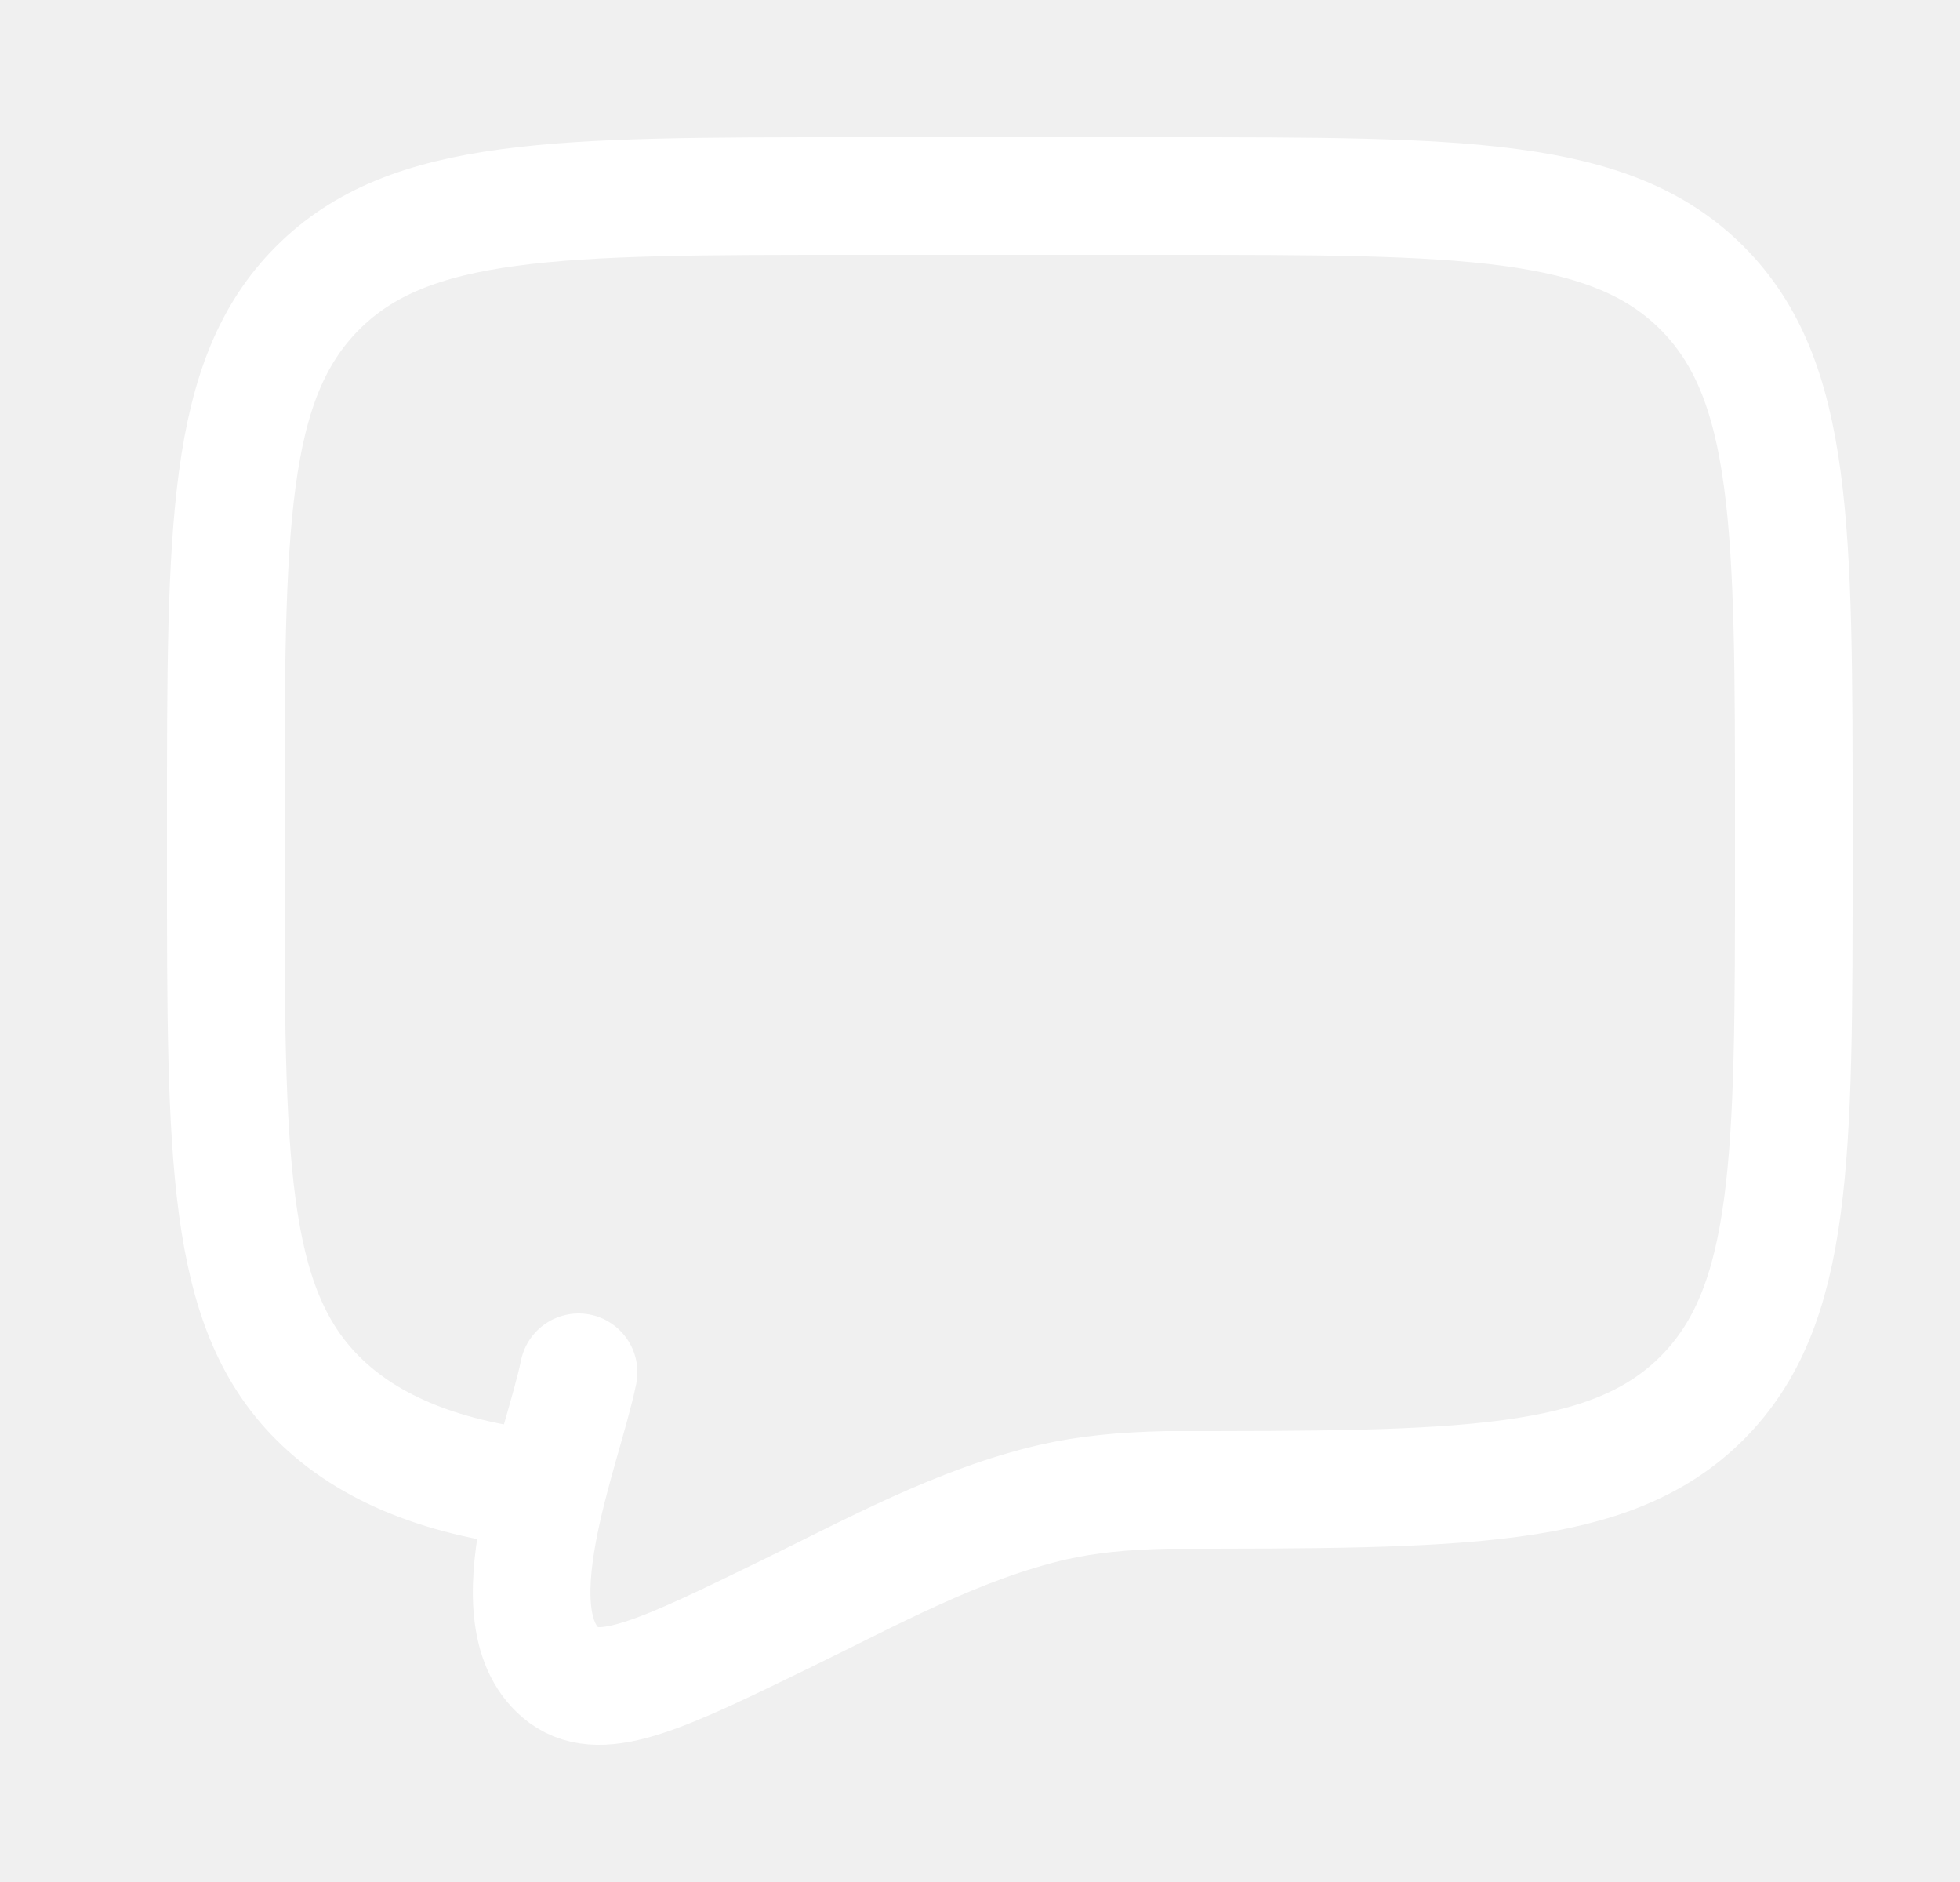
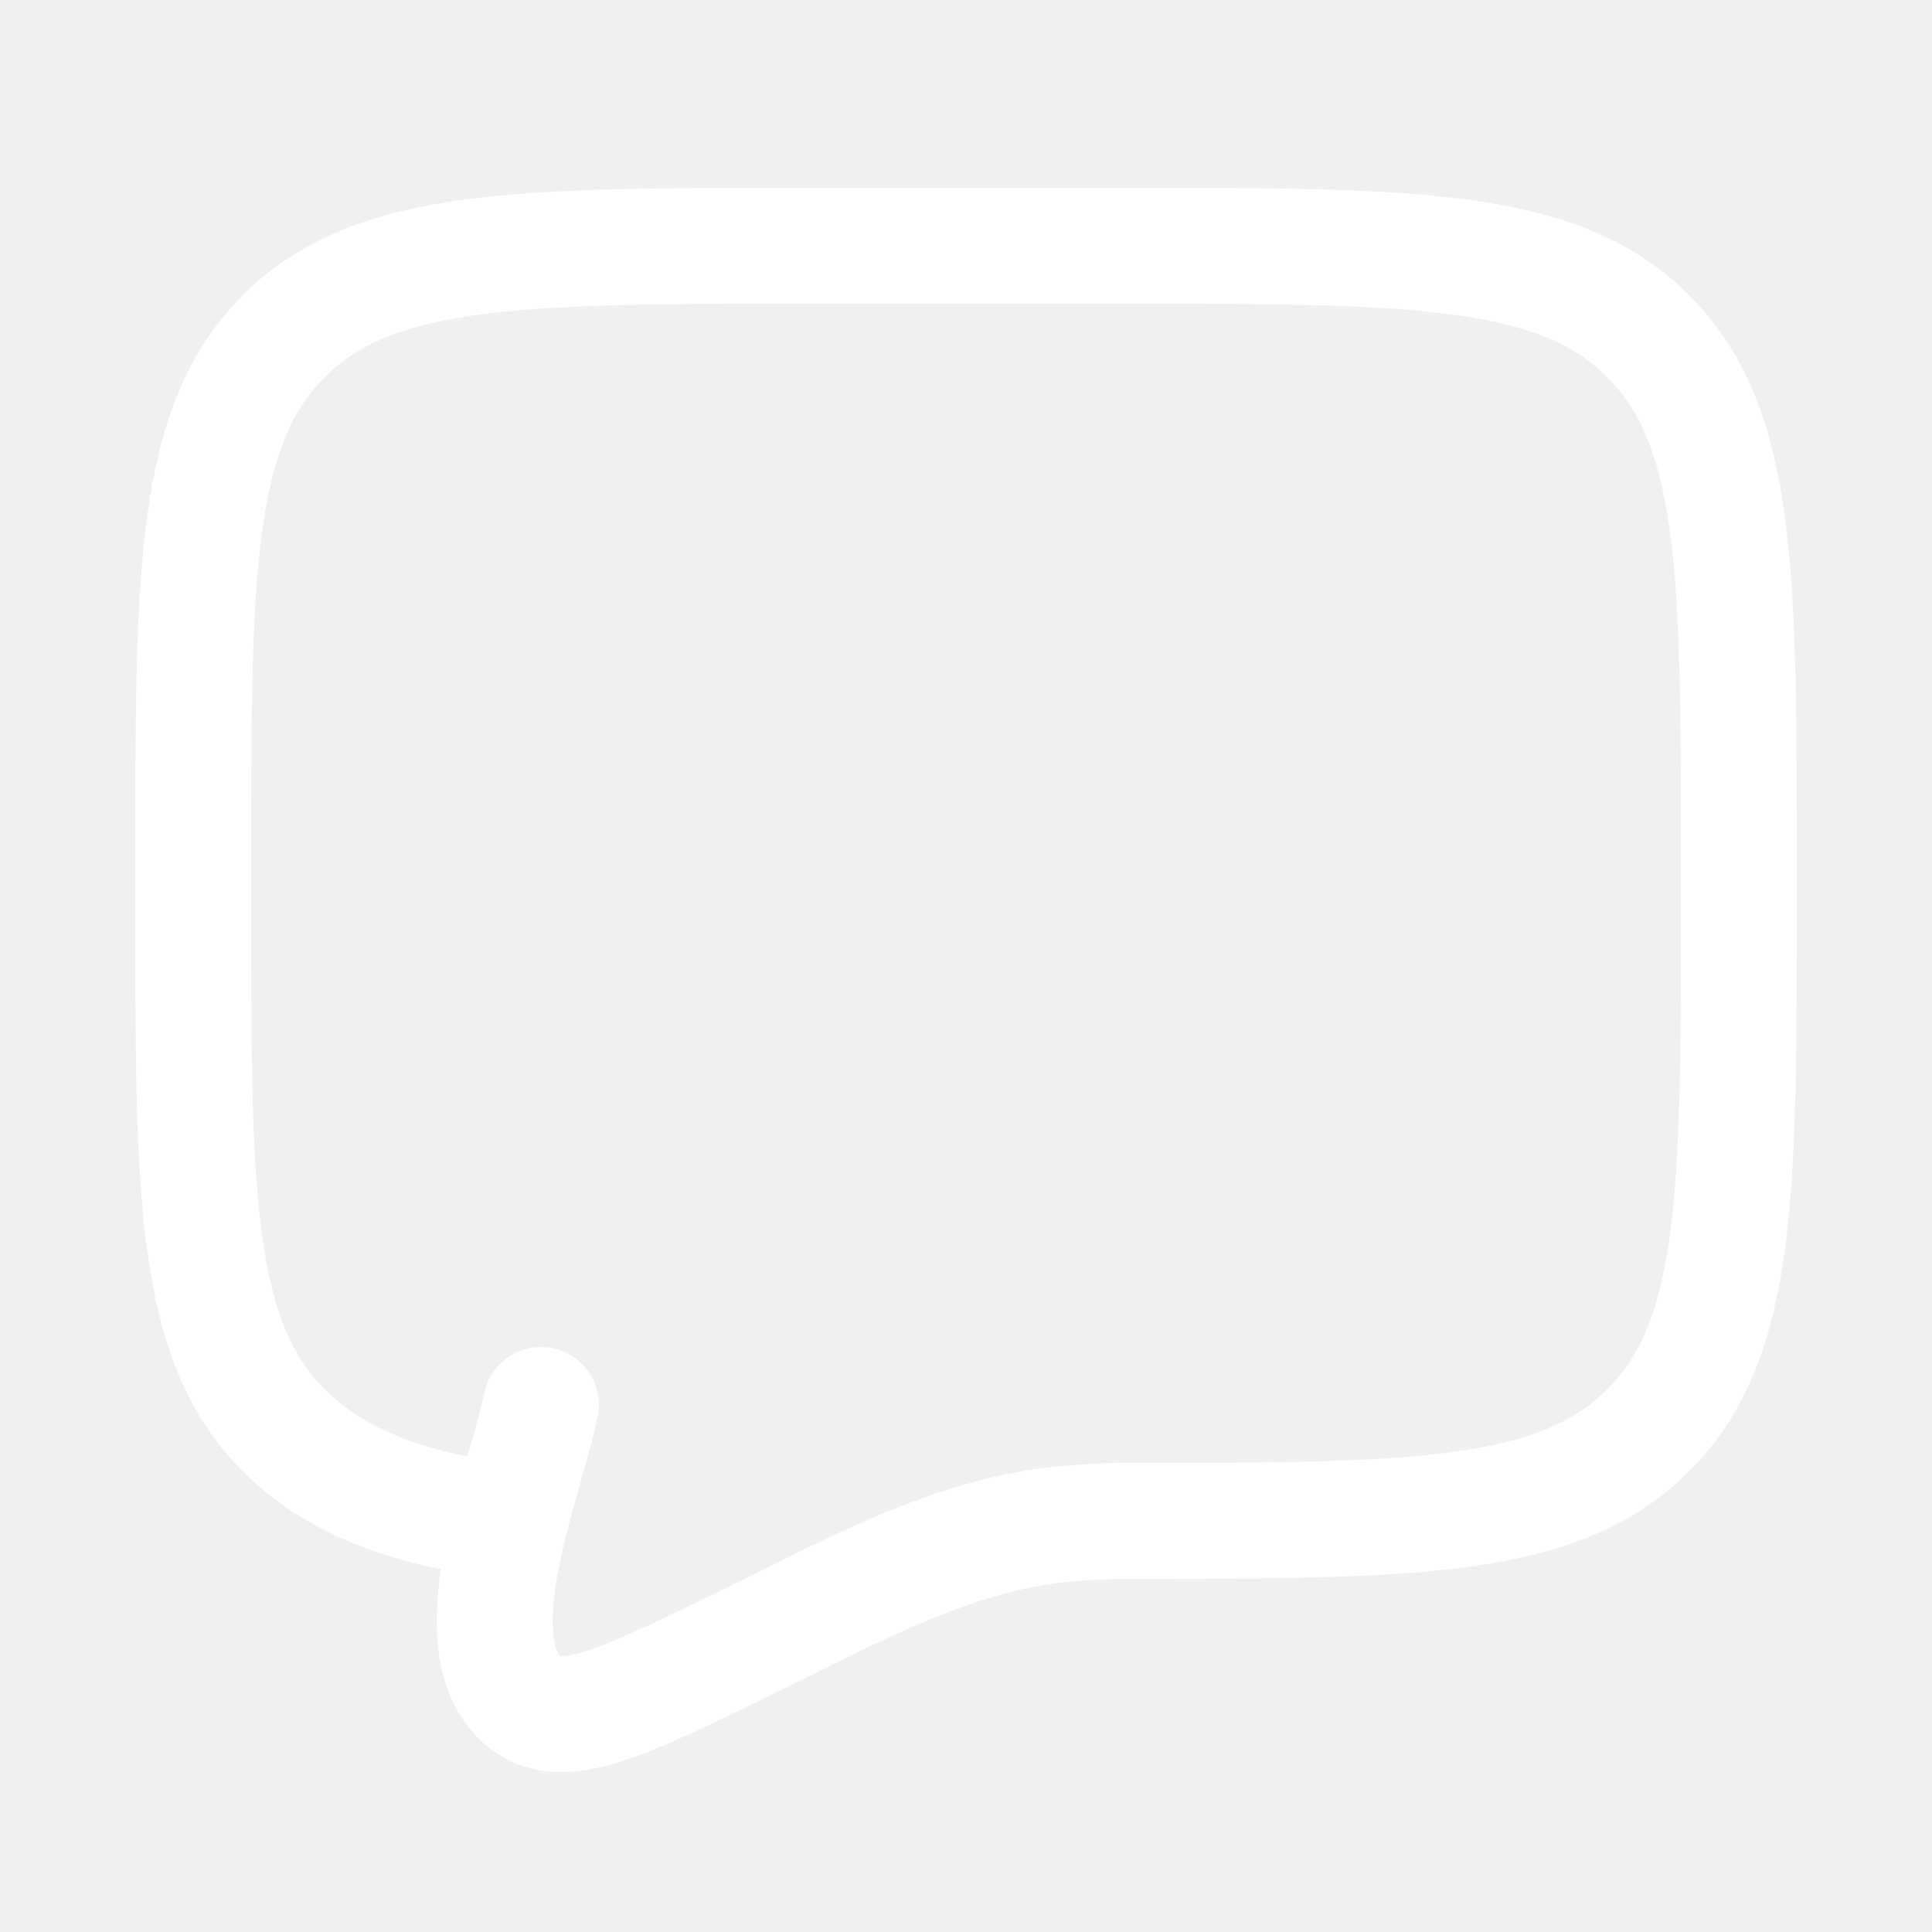
- <svg xmlns="http://www.w3.org/2000/svg" width="25" height="24" viewBox="0 0 25 24" fill="none">
-   <path d="M6.979 19C5.679 18.873 4.705 18.482 4.052 17.829C2.88 16.657 2.88 14.772 2.88 11.001V10.501C2.88 6.729 2.88 4.844 4.052 3.672C5.223 2.5 7.109 2.5 10.88 2.5H14.88C18.651 2.5 20.537 2.5 21.709 3.672C22.88 4.844 22.88 6.729 22.88 10.501V11.001C22.88 14.772 22.88 16.657 21.709 17.829C20.537 19 18.651 19 14.88 19C14.32 19.013 13.873 19.056 13.435 19.155C12.236 19.431 11.127 20.045 10.03 20.579C8.467 21.341 7.686 21.722 7.196 21.366C6.258 20.667 7.175 18.502 7.38 17.5" stroke="white" stroke-width="1.5" stroke-linecap="round" />
+ <svg xmlns="http://www.w3.org/2000/svg" width="25" height="25" viewBox="0 0 25 25" fill="none">
+   <path d="M6.599 19.68C5.299 19.552 4.325 19.162 3.672 18.508C2.5 17.337 2.5 15.451 2.5 11.68V11.18C2.5 7.409 2.5 5.523 3.672 4.351C4.843 3.18 6.729 3.18 10.5 3.18H14.5C18.271 3.18 20.157 3.18 21.328 4.351C22.5 5.523 22.5 7.409 22.5 11.18V11.68C22.5 15.451 22.5 17.337 21.328 18.508C20.157 19.68 18.271 19.68 14.5 19.68C13.94 19.692 13.493 19.735 13.055 19.835C11.856 20.111 10.746 20.724 9.65 21.259C8.087 22.021 7.306 22.402 6.816 22.045C5.878 21.346 6.795 19.182 7 18.18" stroke="white" stroke-width="1.5" stroke-linecap="round" />
</svg>
